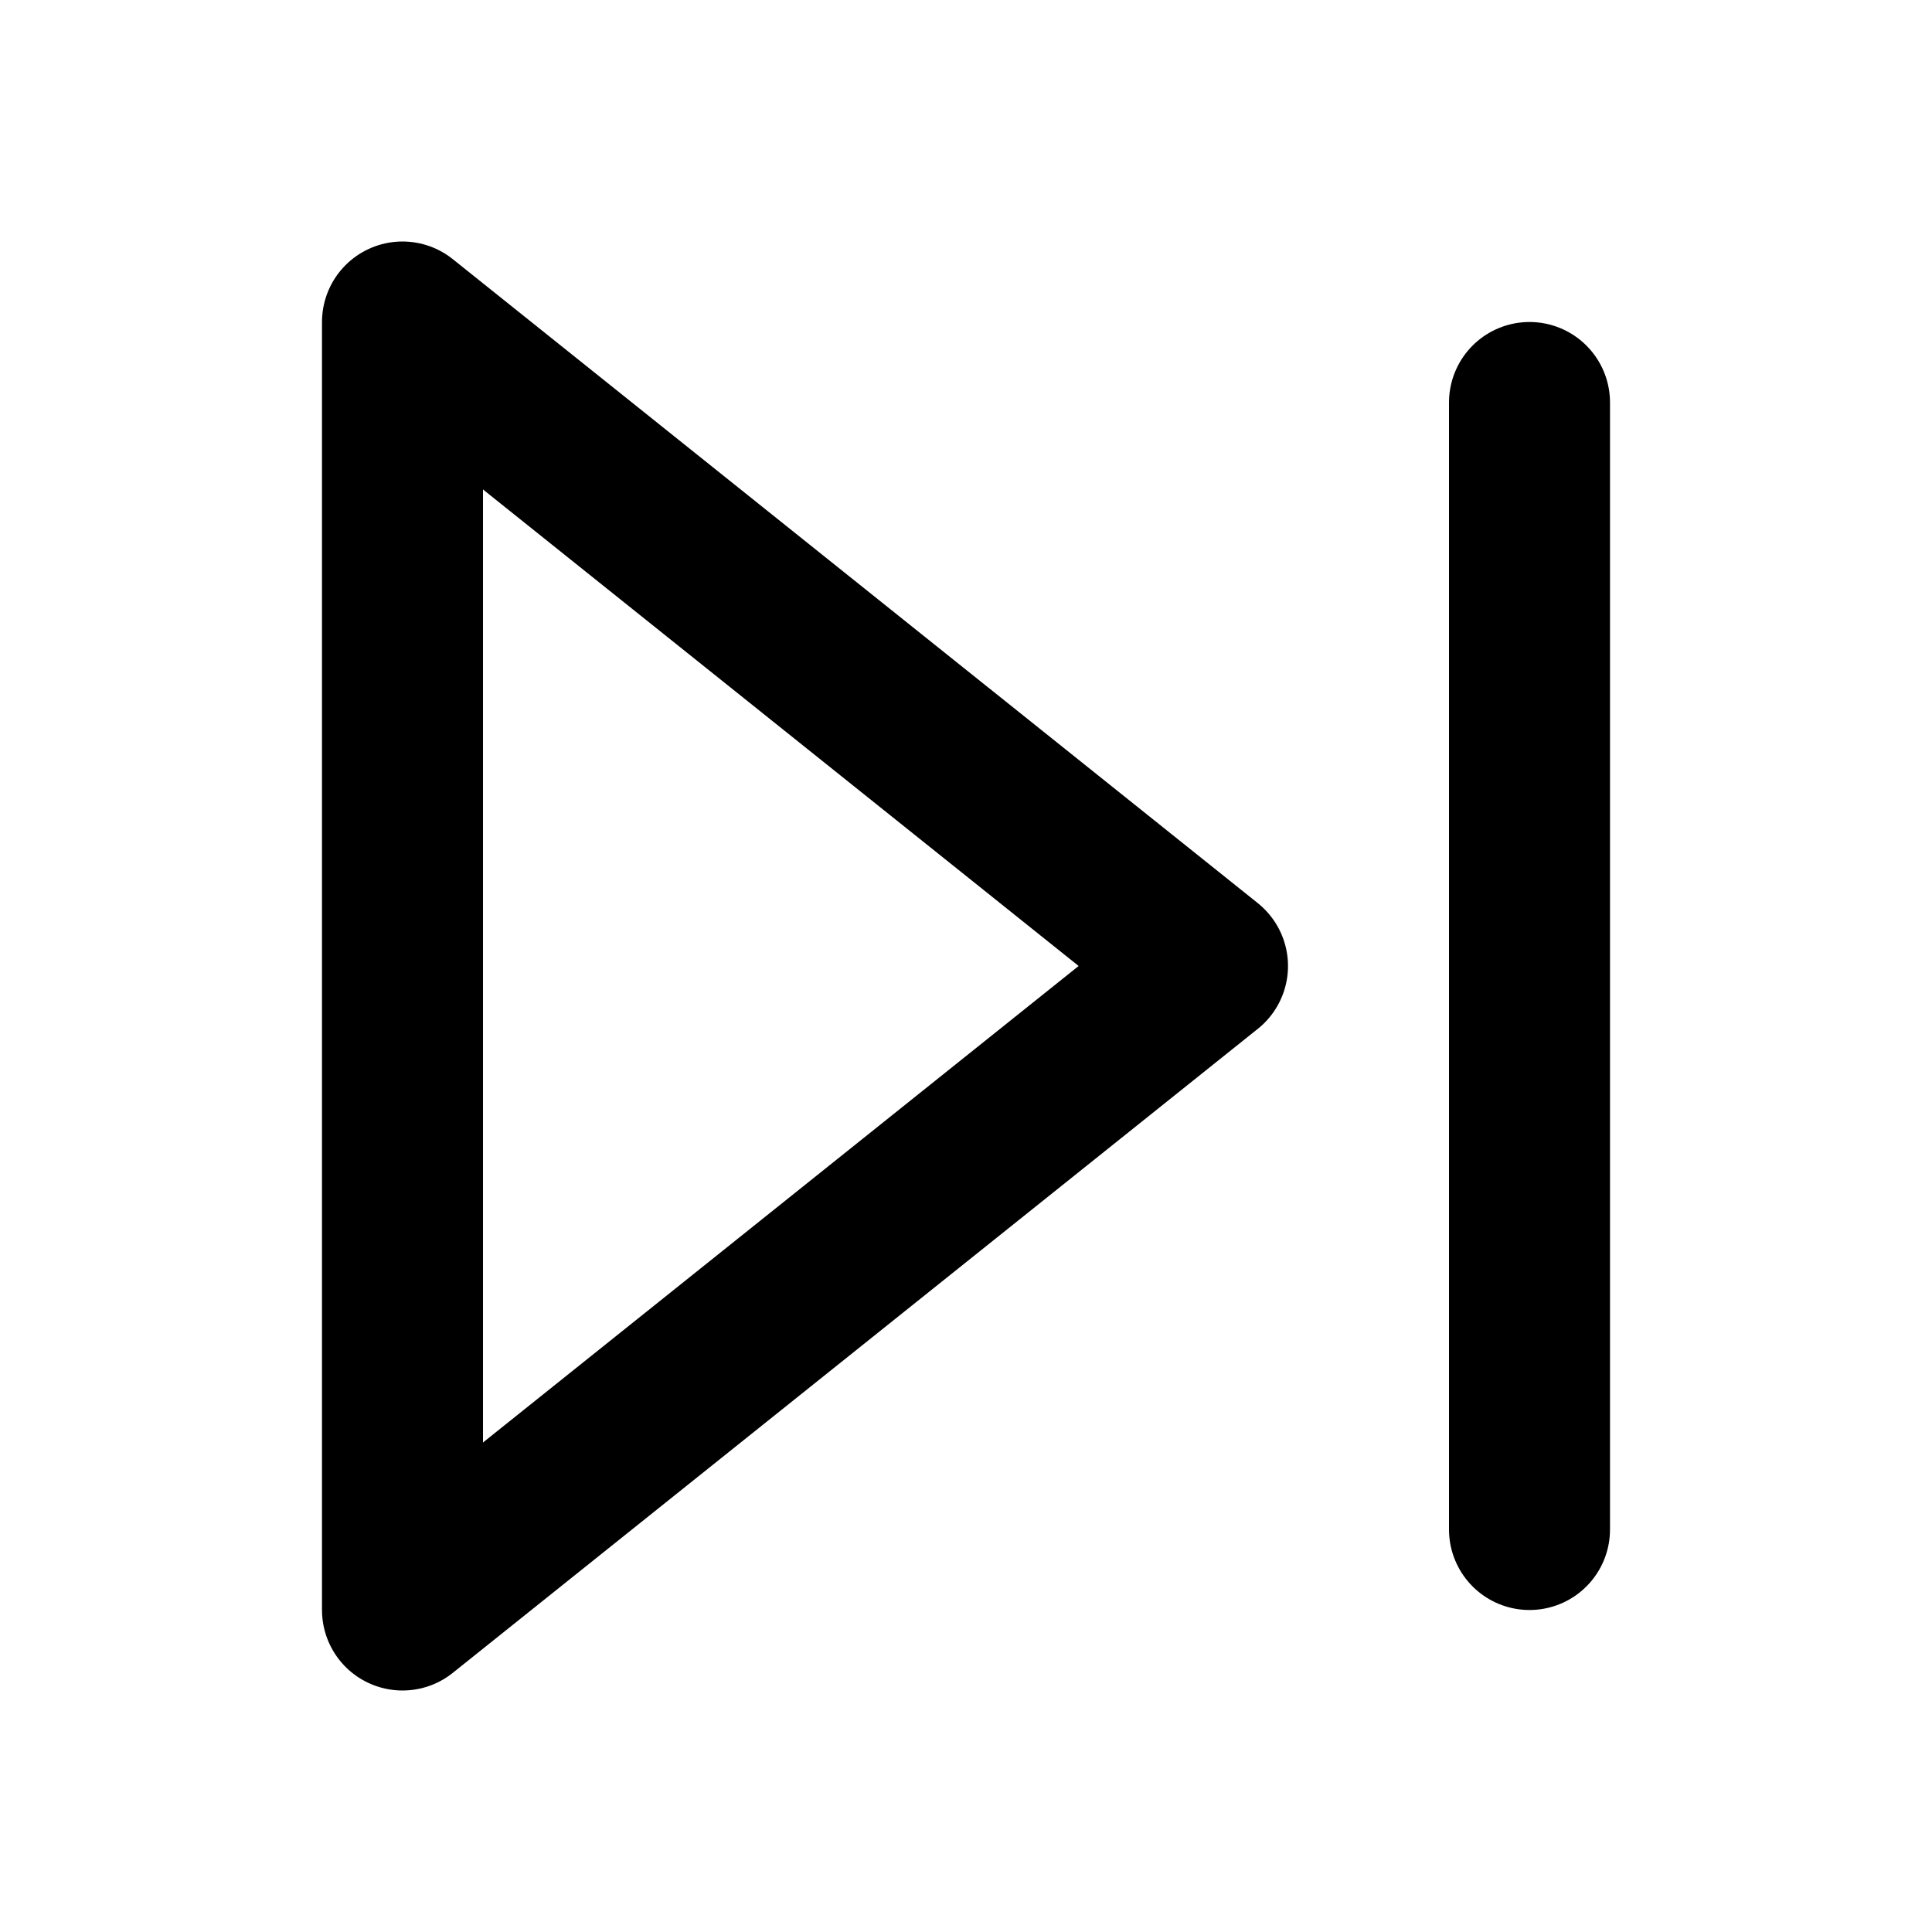
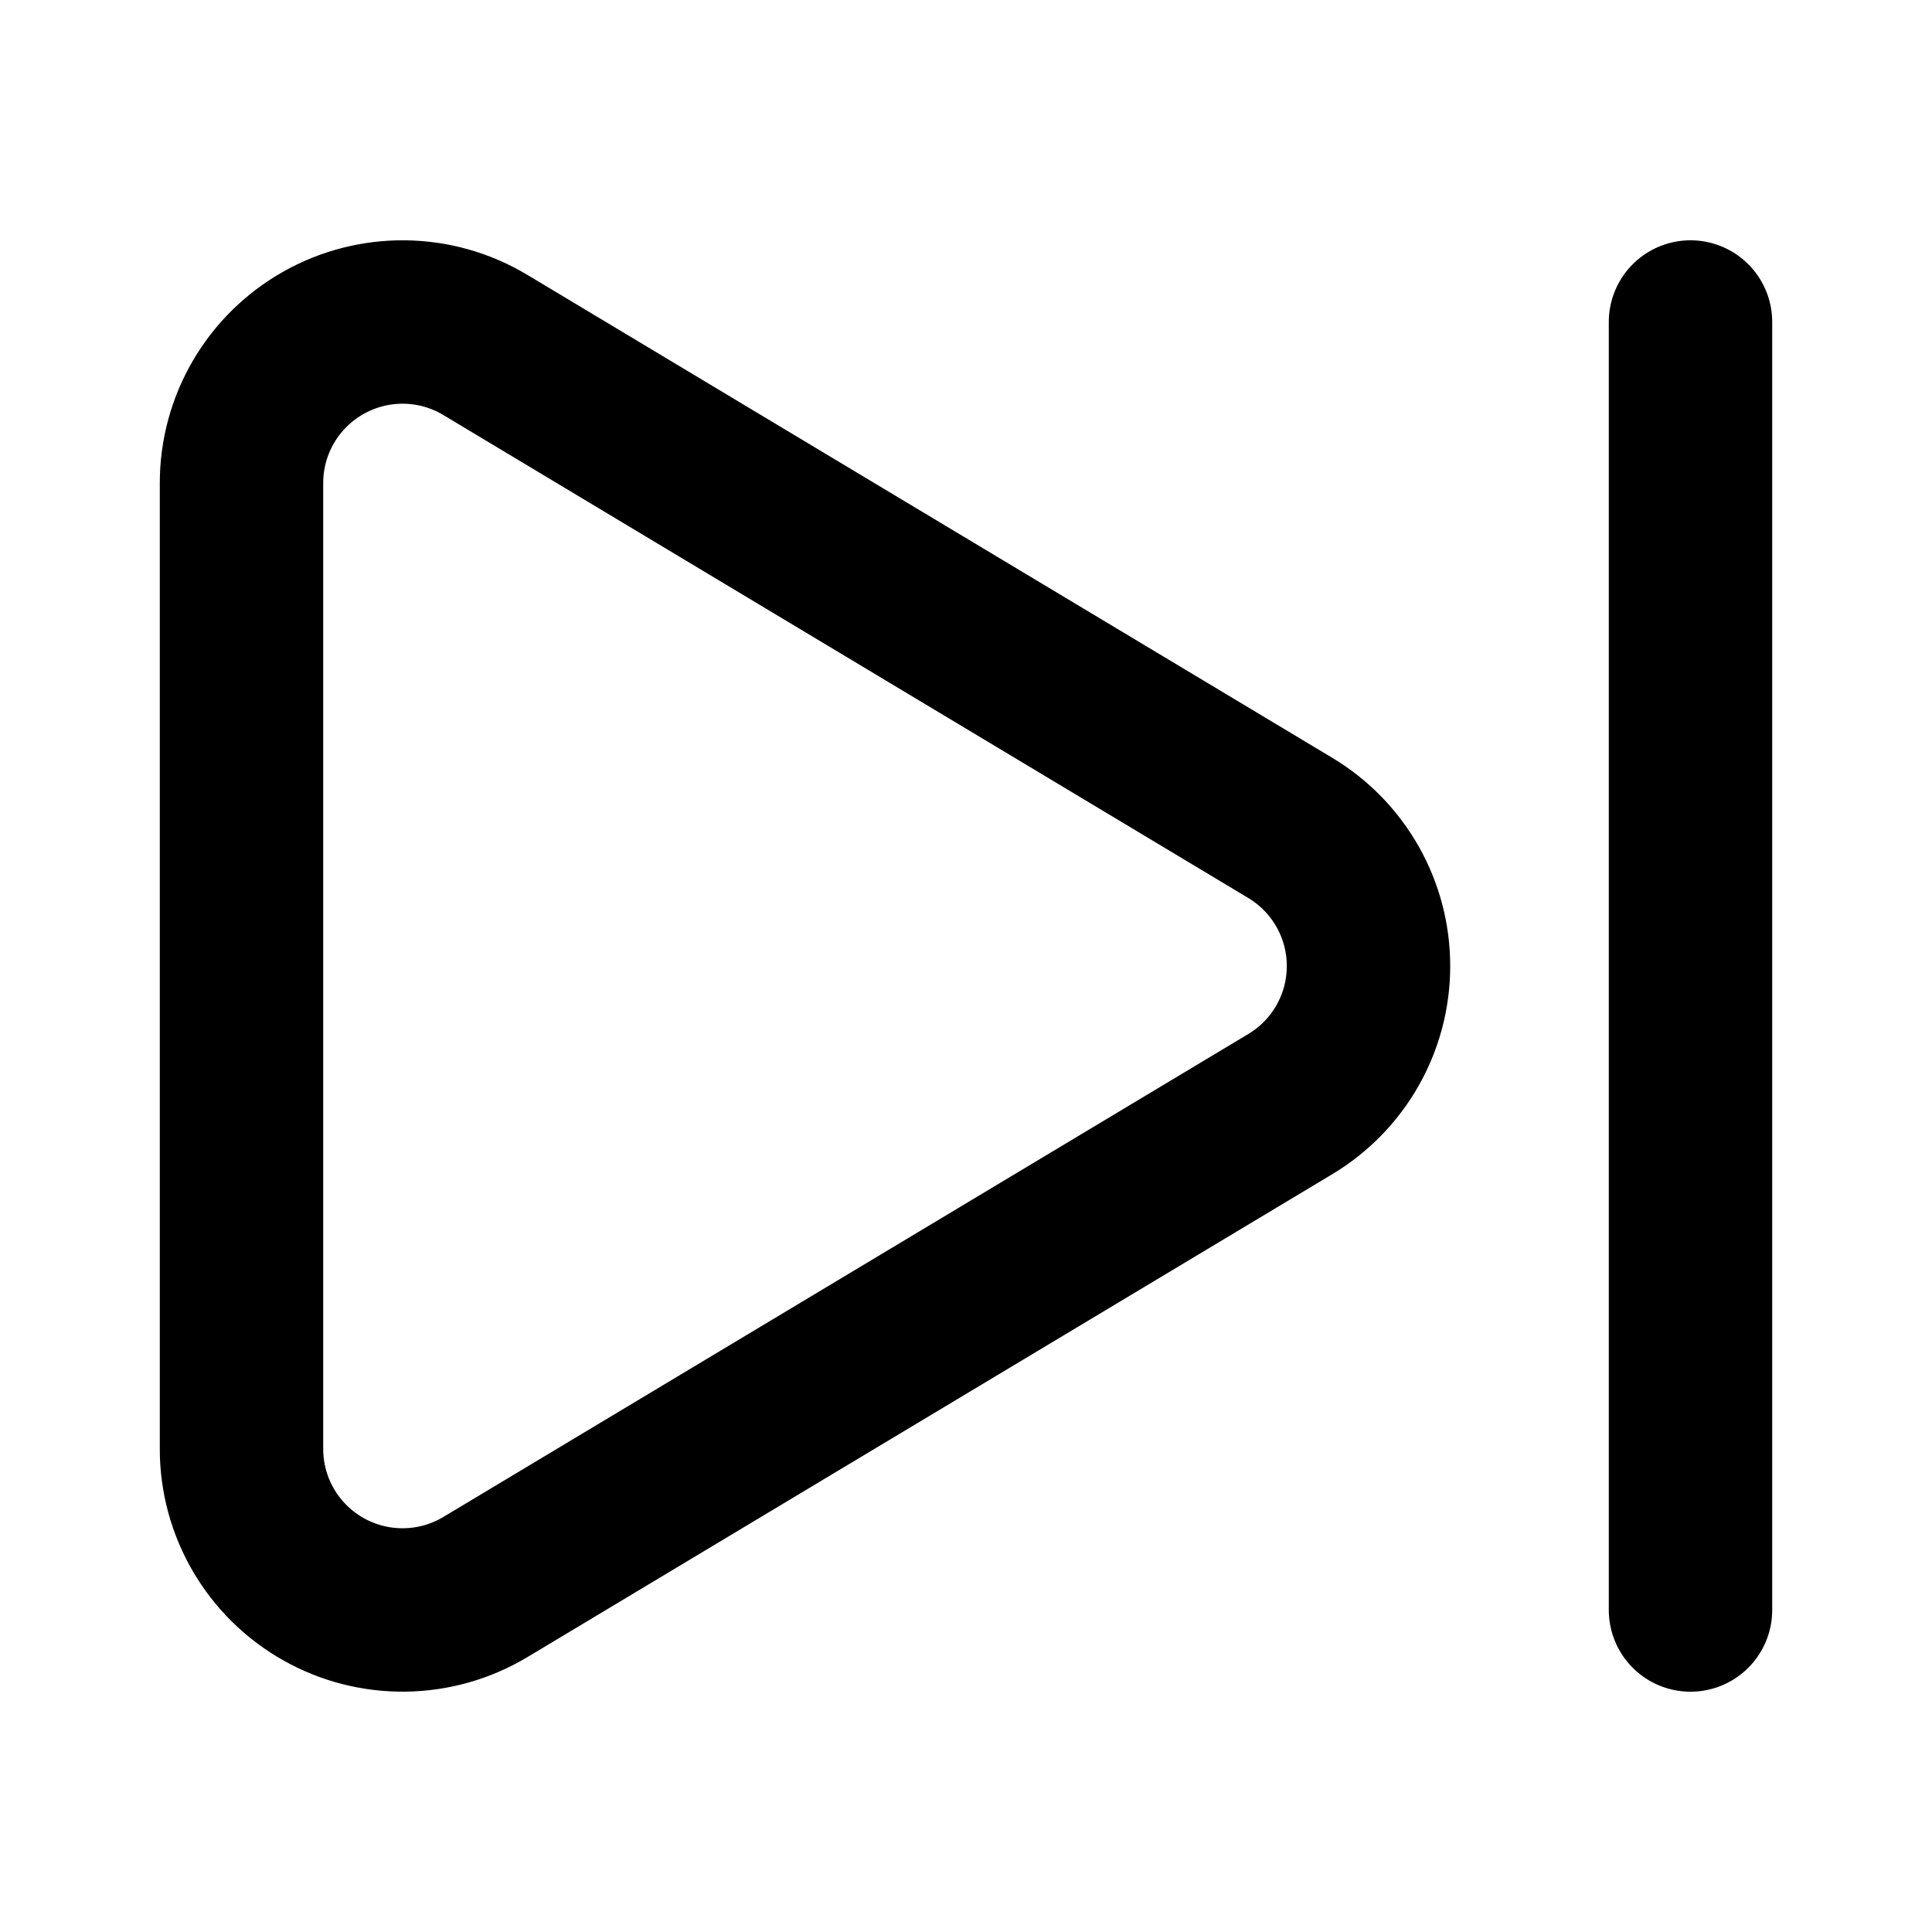
- <svg xmlns="http://www.w3.org/2000/svg" width="24" height="24" viewBox="0 0 24 24" fill="none" stroke="currentColor" stroke-width="2" stroke-linecap="round" stroke-linejoin="round">
-   <polygon points="5 4 15 12 5 20 5 4" />
-   <line x1="19" x2="19" y1="5" y2="19" />
+ <svg xmlns="http://www.w3.org/2000/svg" width="24" height="24" viewBox="0 0 24 24" fill="none" stroke="currentColor" stroke-width="2.03" stroke-linecap="round" stroke-linejoin="round">
+   <path d="M21 4v16M6.029 4.285c-.618-.371-1.387-.38-2.014-.025C3.388 4.615 3 5.279 3 6v12c-0.0.721.388 1.385 1.015 1.74.627.355 1.397.345 2.014-.025l9.997-5.998c.604-.361.974-1.012.974-1.715.001-.703-.368-1.355-.971-1.717Z" />
</svg>
